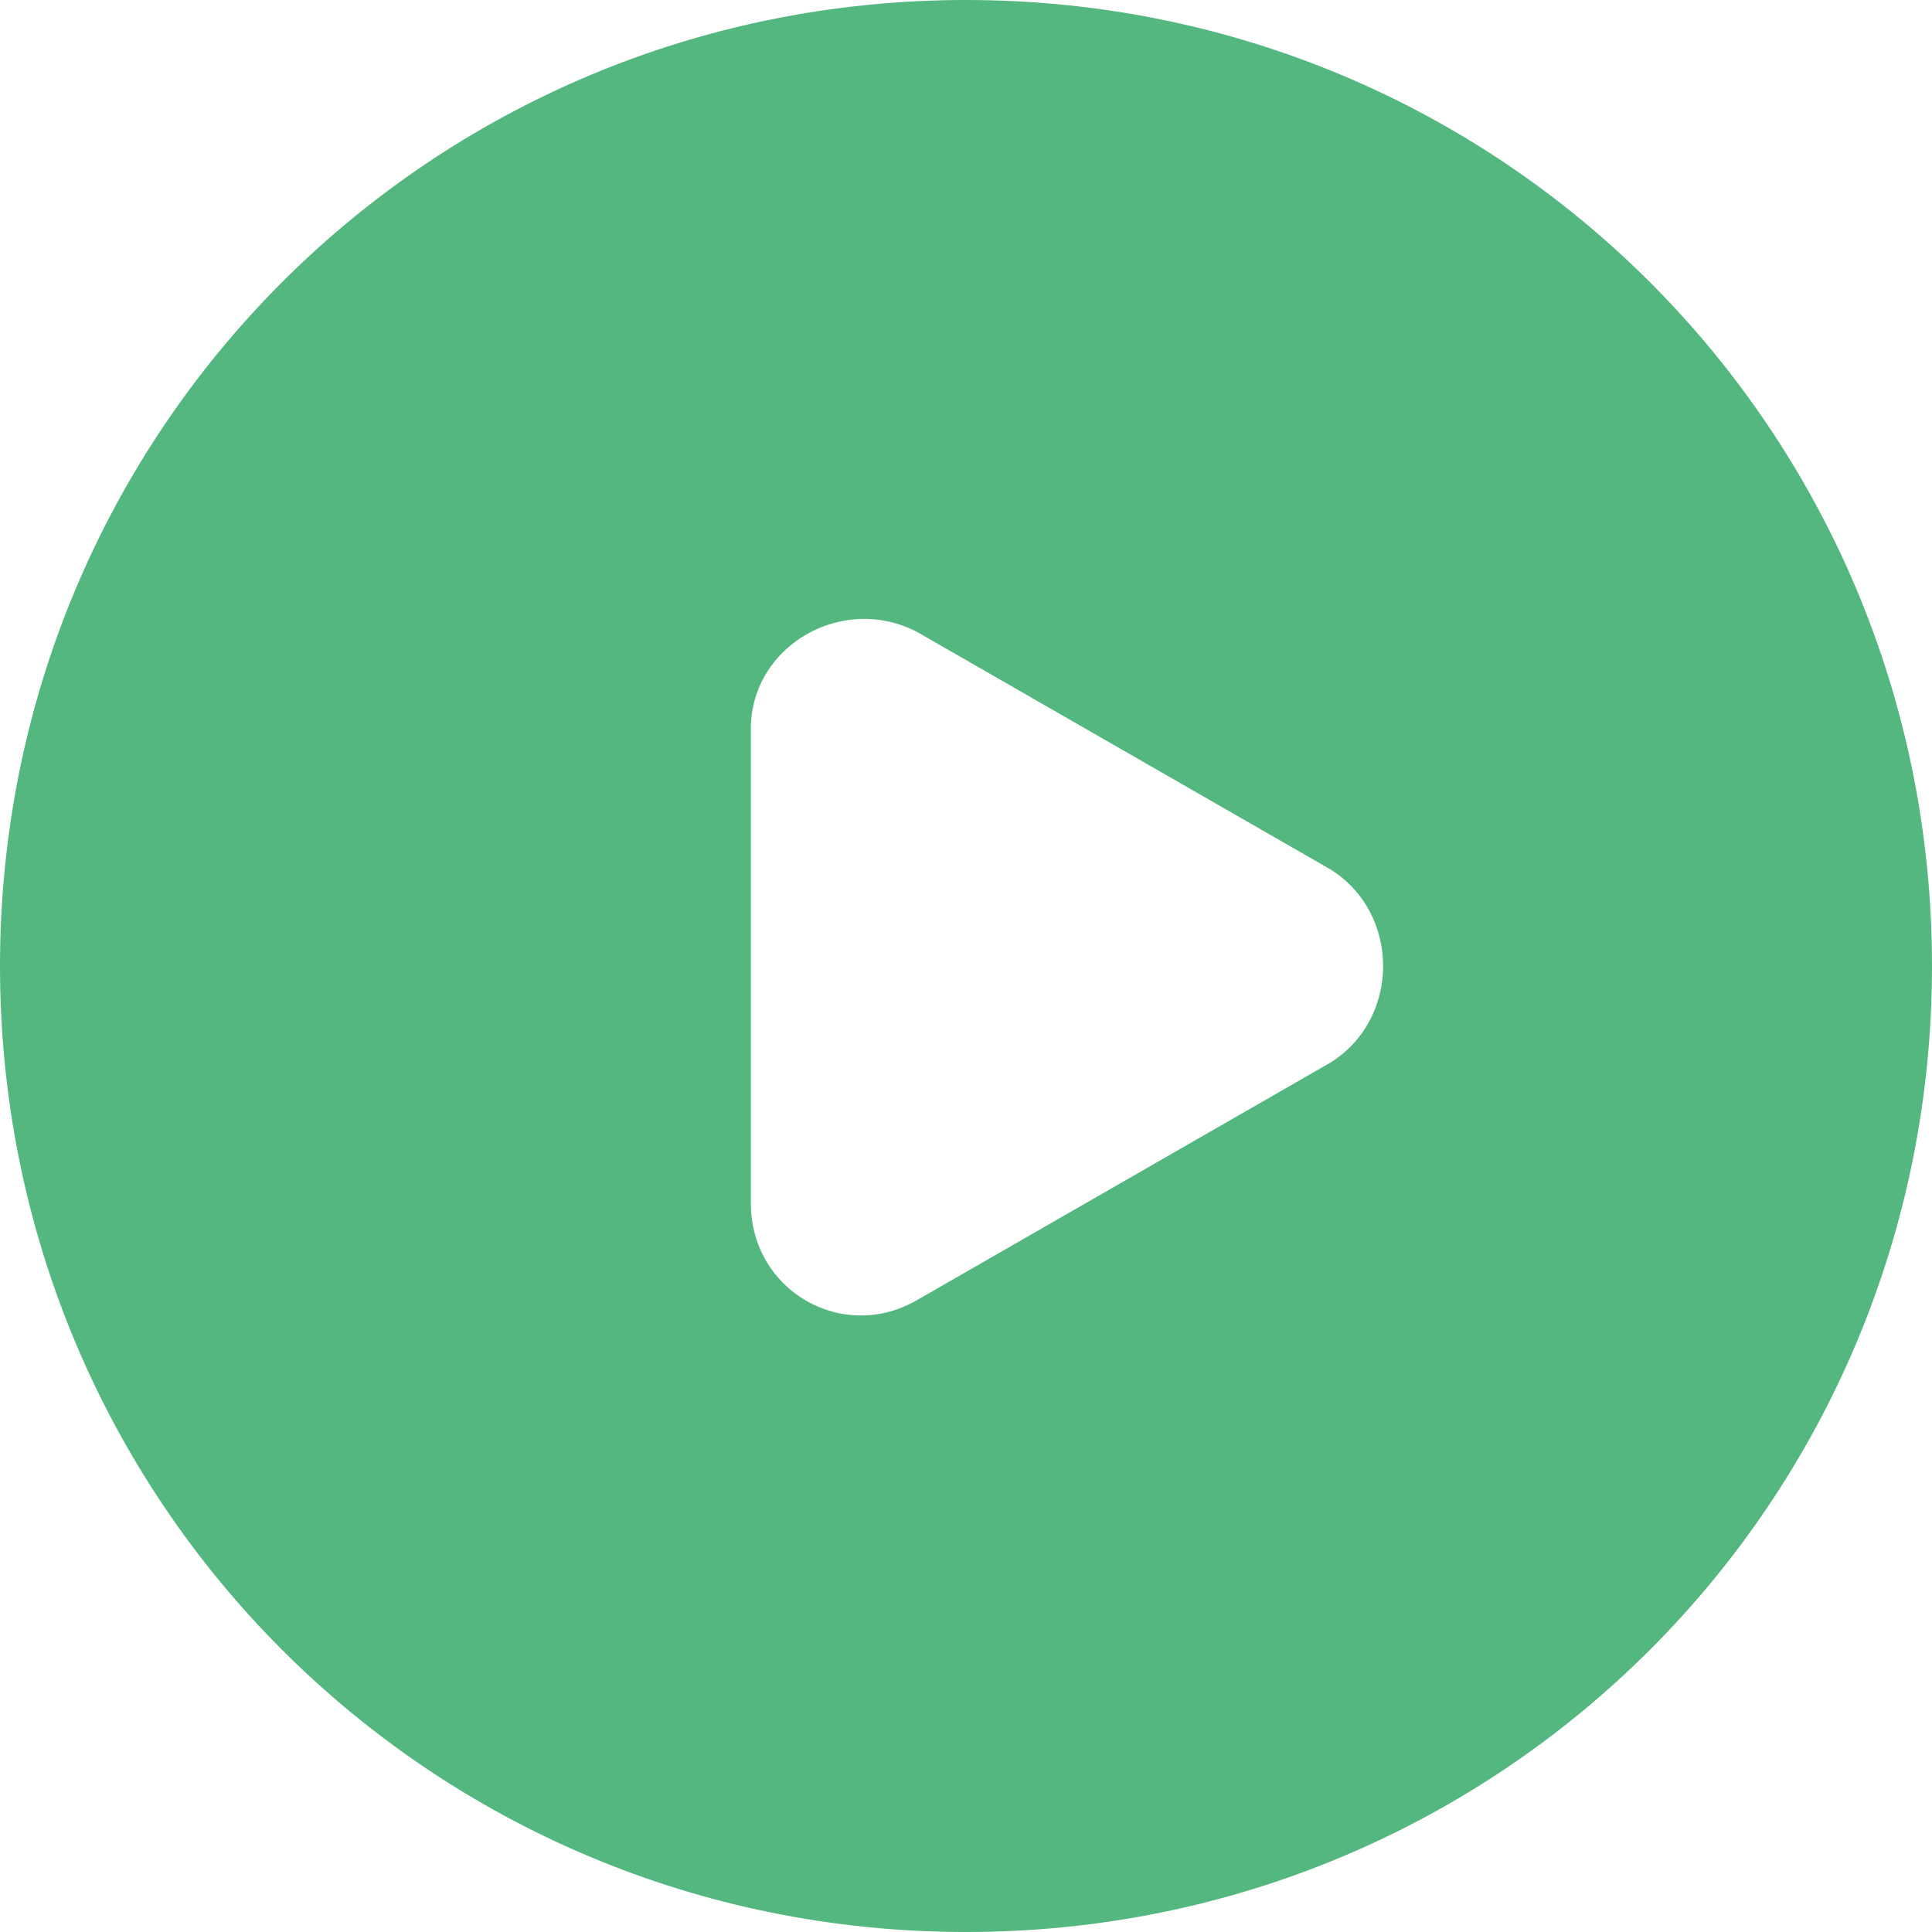
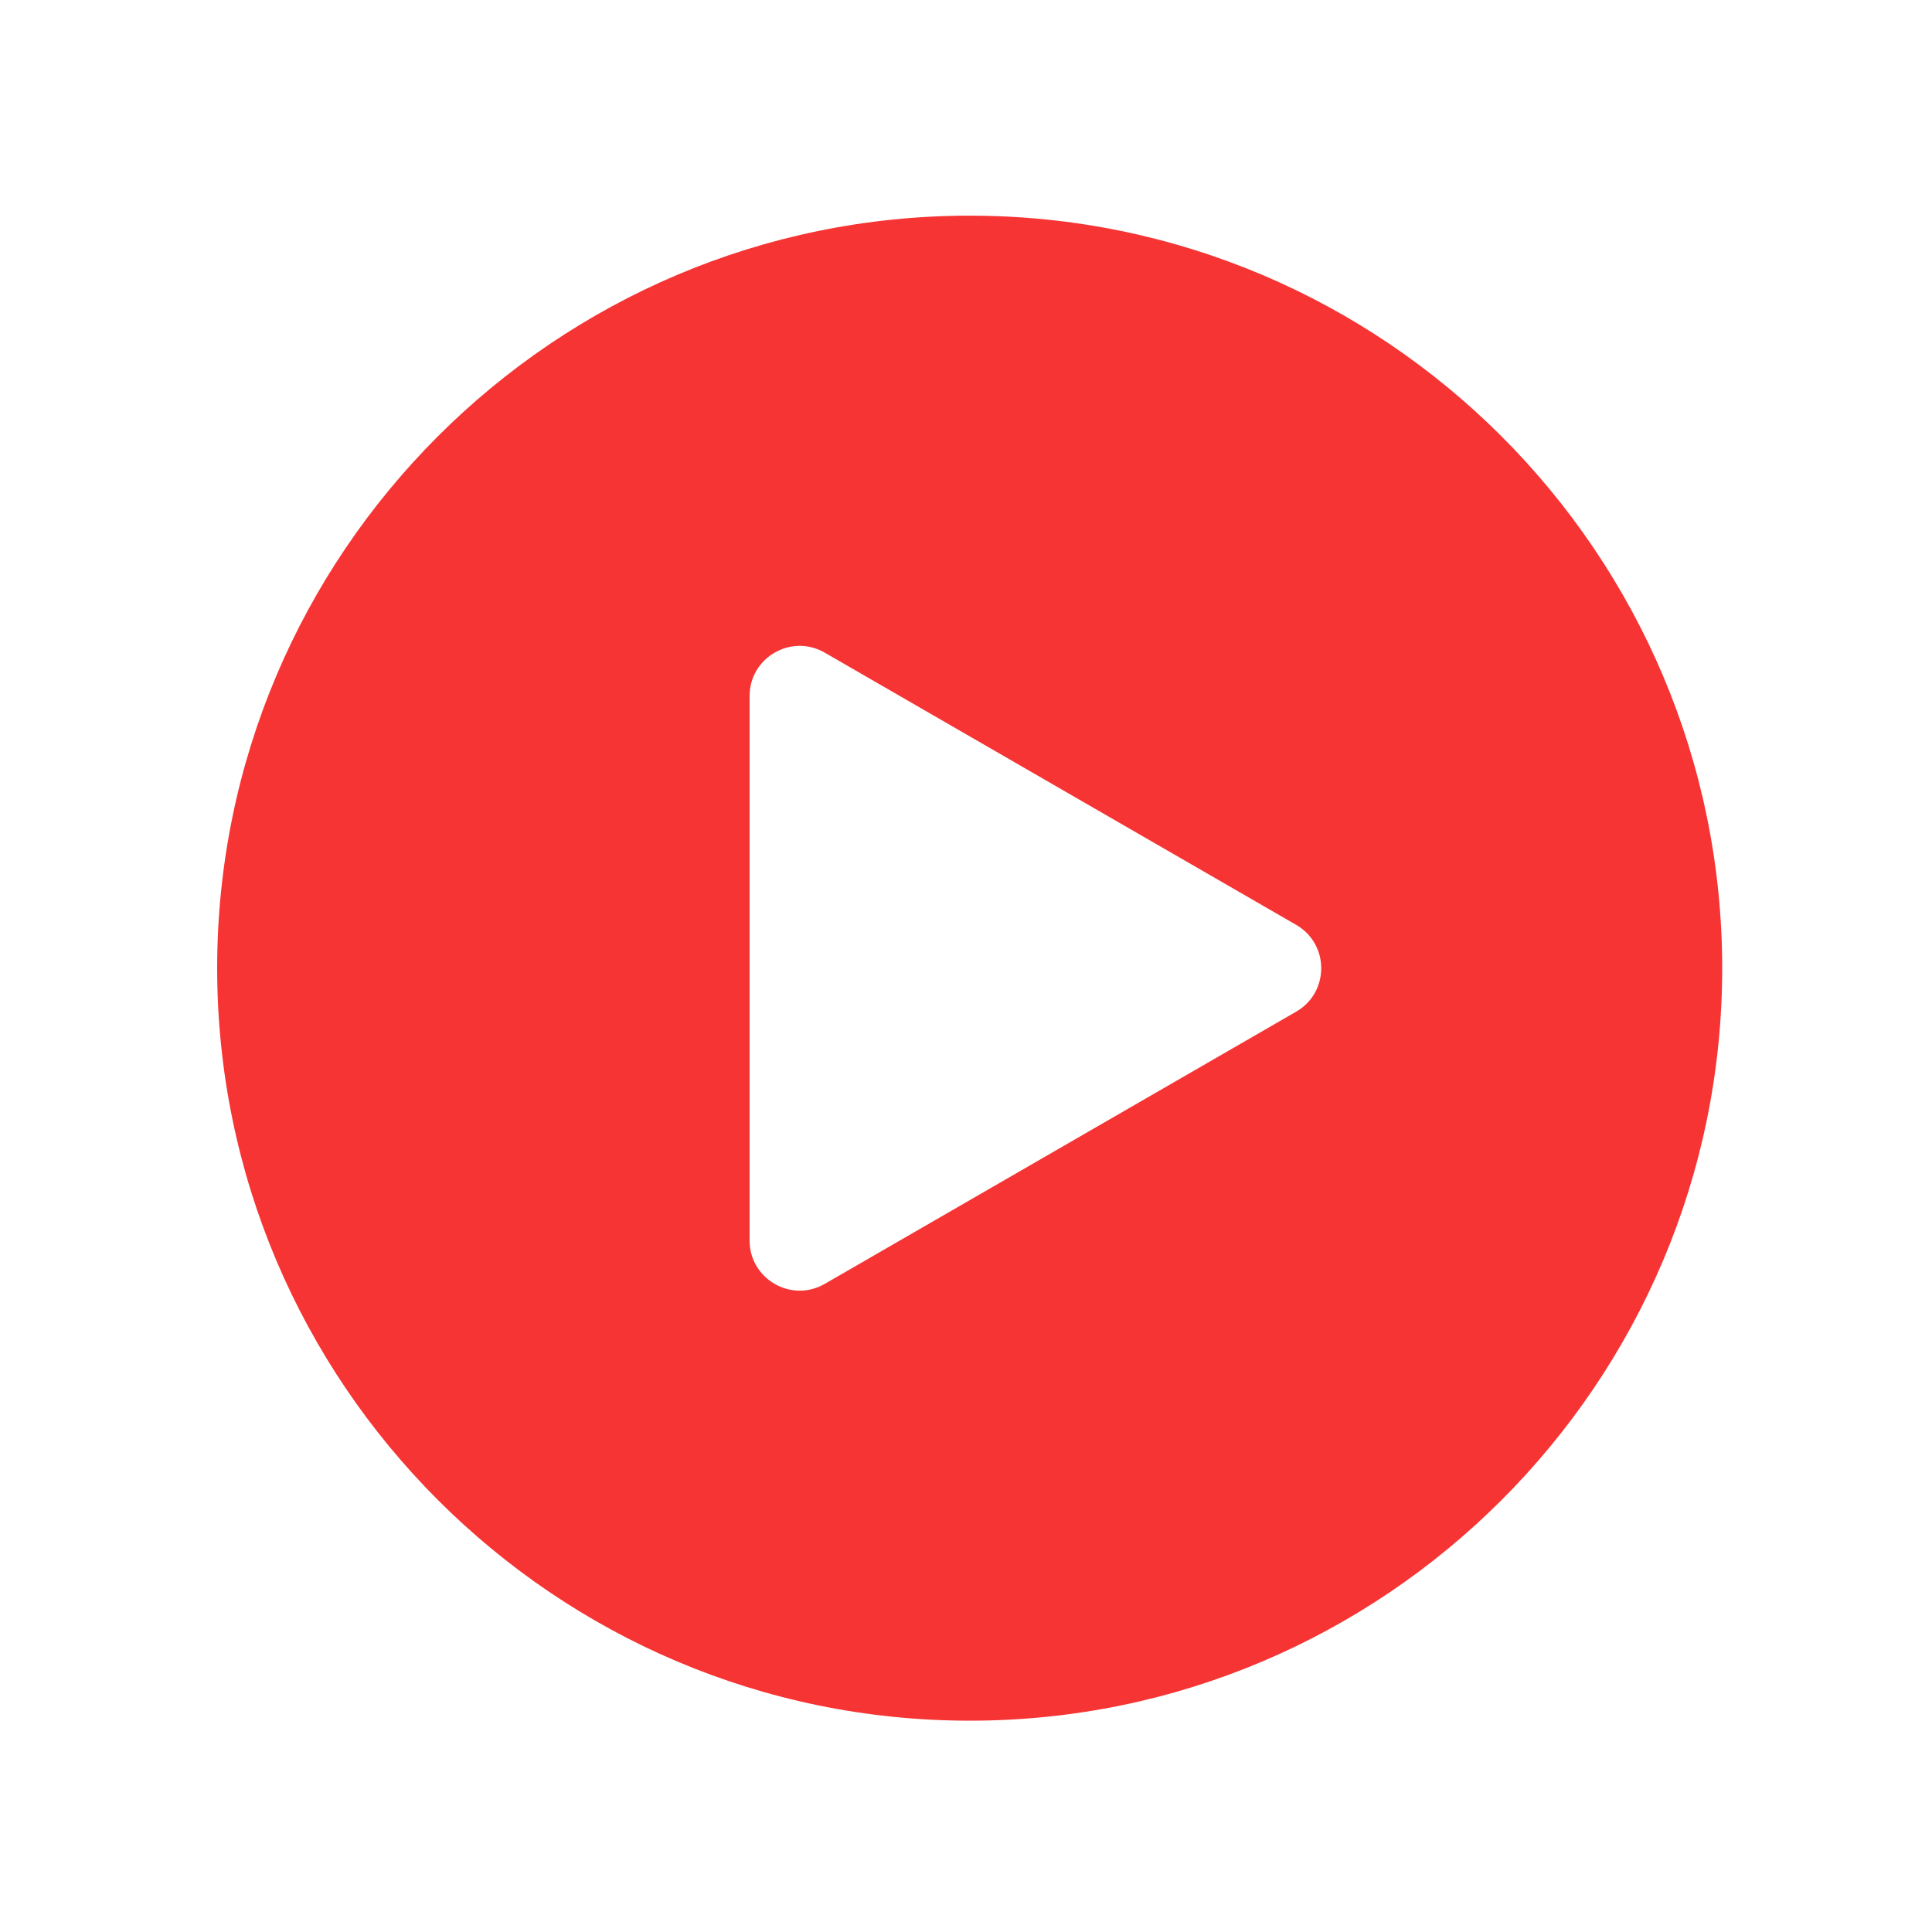
- <svg xmlns="http://www.w3.org/2000/svg" t="1648100268318" class="icon" viewBox="0 0 1024 1024" version="1.1" p-id="5152" data-spm-anchor-id="a313x.7781069.0.i2" width="64" height="64">
-   <path d="M512 0C228.073 0 0 228.073 0 512s228.073 512 512 512 512-228.073 512-512S795.927 0 512 0z m193.164 563.2l-218.764 125.673c-39.564 23.273-88.436-4.655-88.436-51.2V386.327c0-44.218 48.873-72.145 88.436-51.2l218.764 125.673c37.236 23.273 37.236 79.127 0 102.4z" p-id="5153" fill="#54b780" />
+ <svg xmlns="http://www.w3.org/2000/svg" t="1648715659222" class="icon" viewBox="0 0 1024 1024" version="1.1" p-id="1483" width="64" height="64">
+   <path d="M514 114.3c-219.9 0-398.9 178.9-398.9 398.9 0.1 219.9 179 398.8 398.9 398.8 219.9 0 398.8-178.9 398.8-398.8S733.9 114.3 514 114.3z m173 421.9L437.1 680.5c-17.7 10.2-39.8-2.6-39.8-23V368.9c0-20.4 22.1-33.2 39.8-23L687 490.2c17.7 10.2 17.7 35.8 0 46z" p-id="1484" fill="#f63434" />
</svg>
